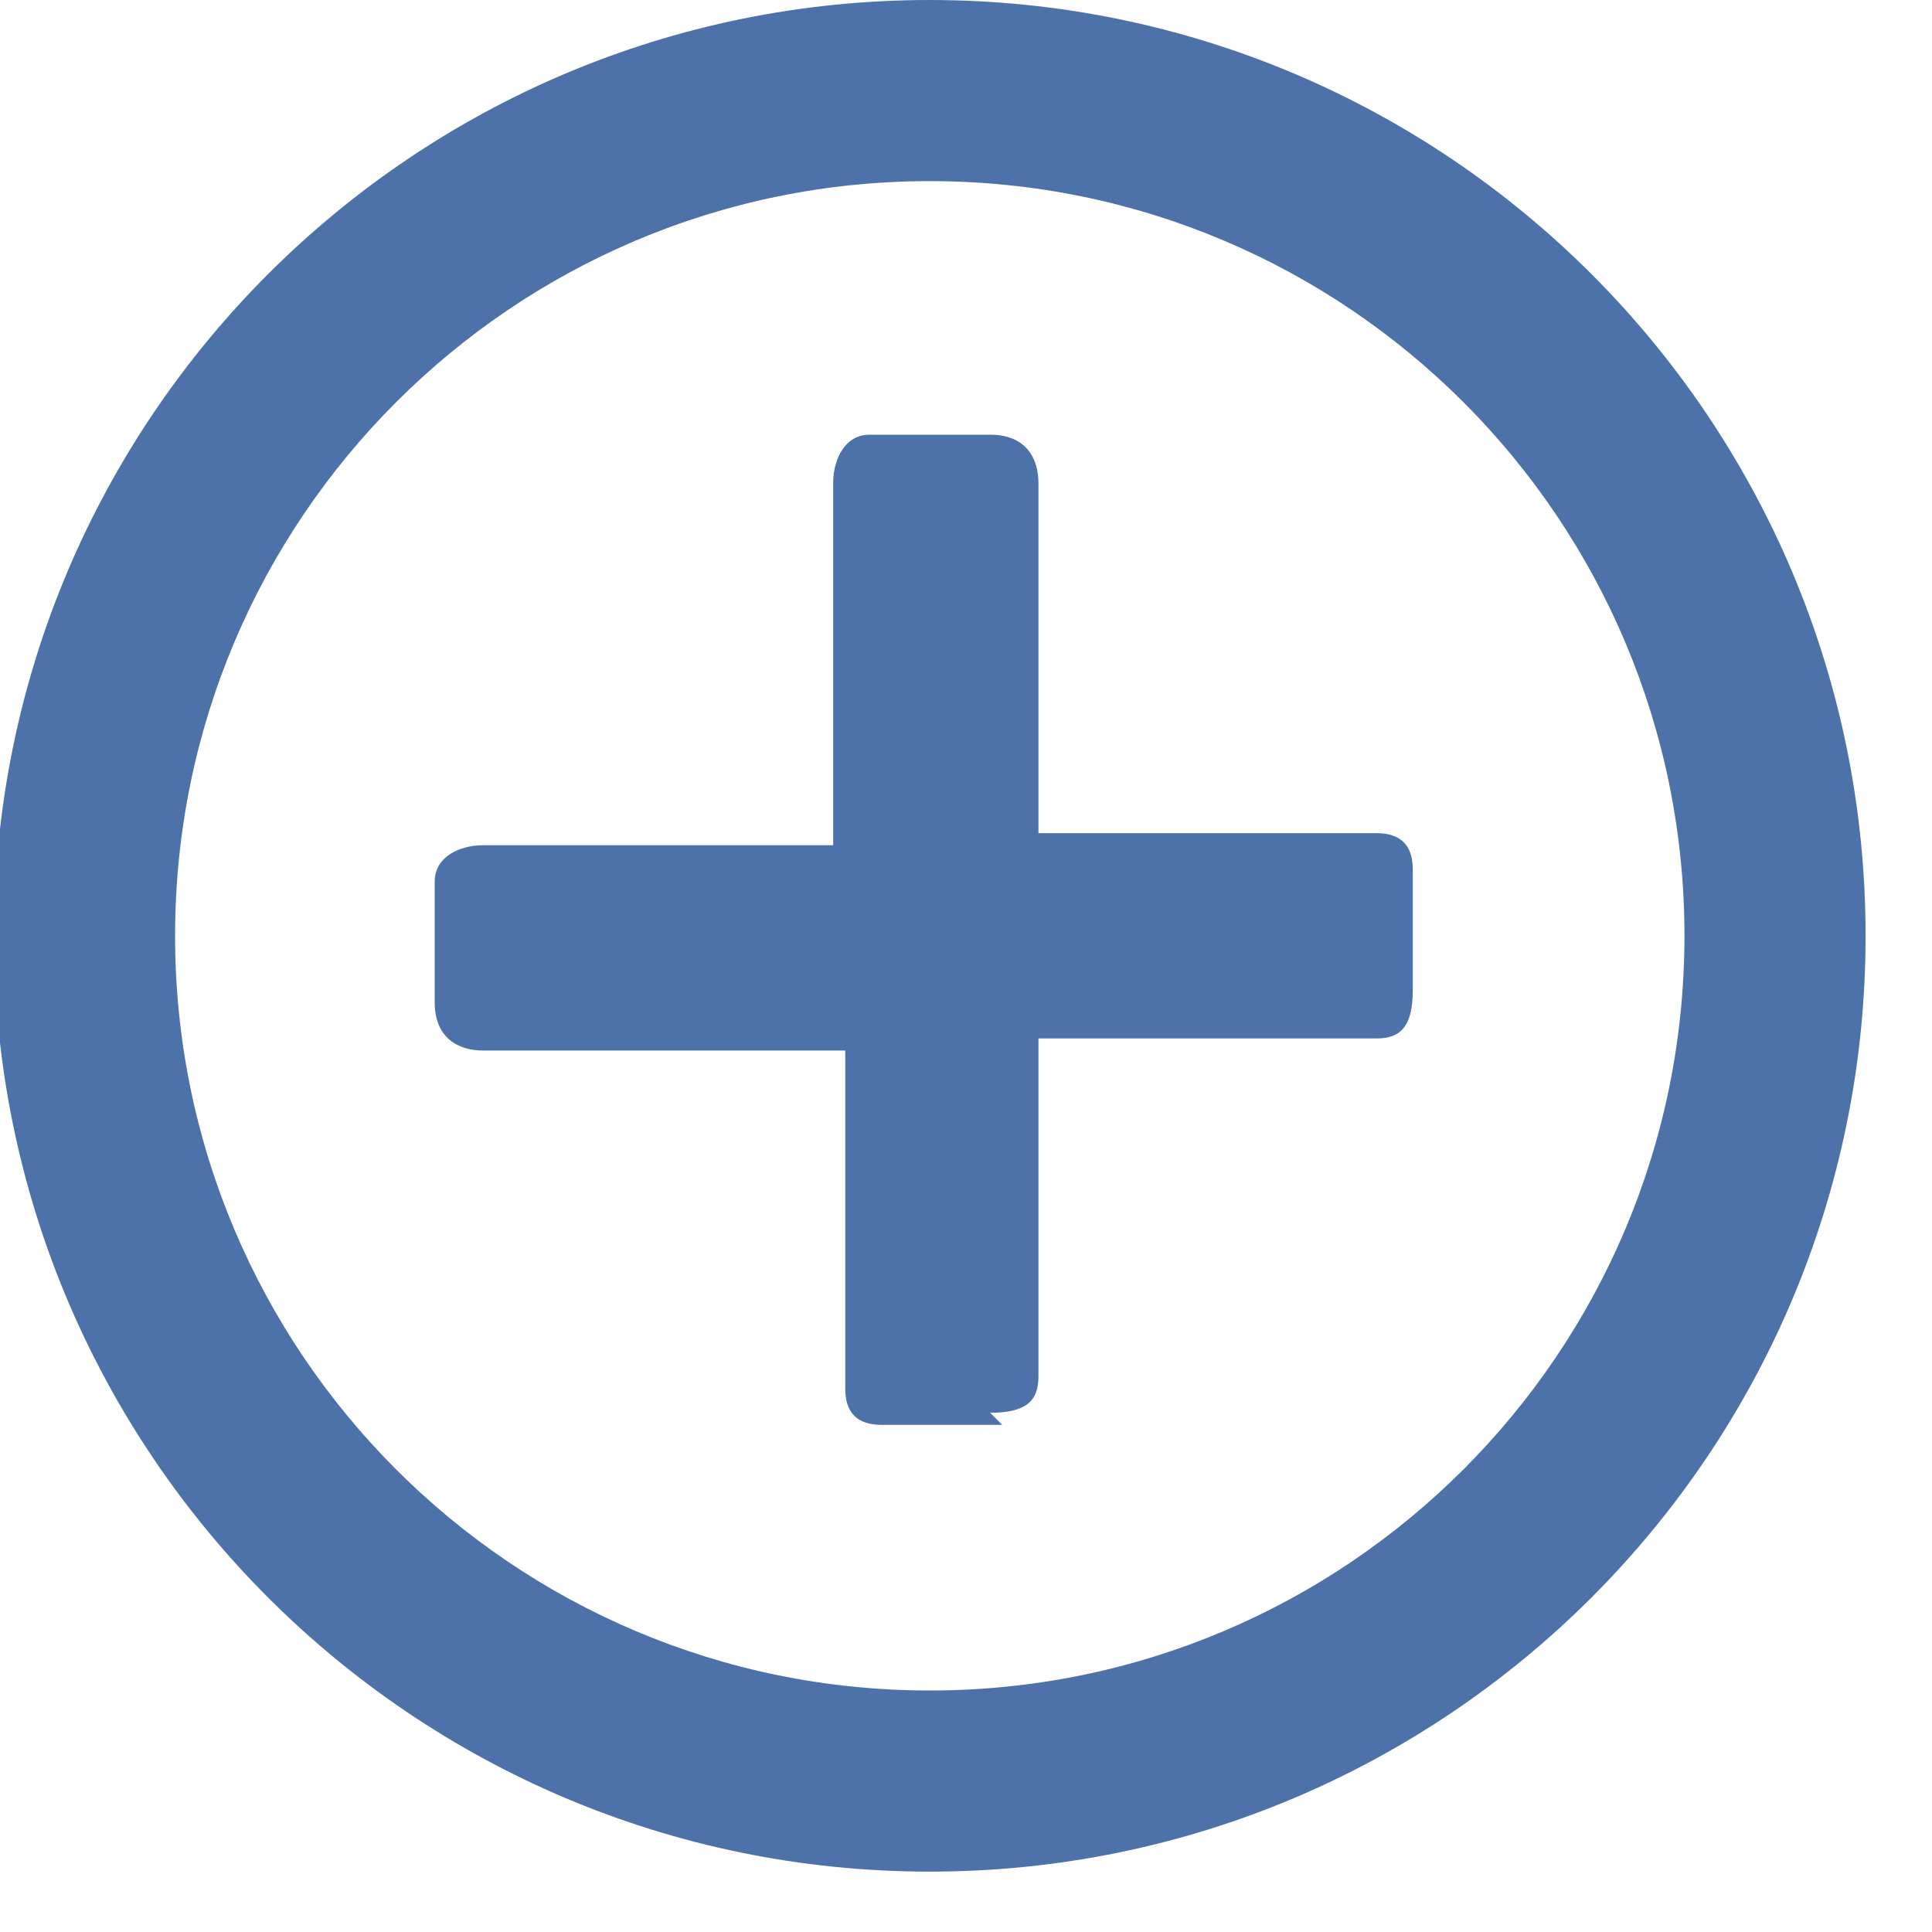
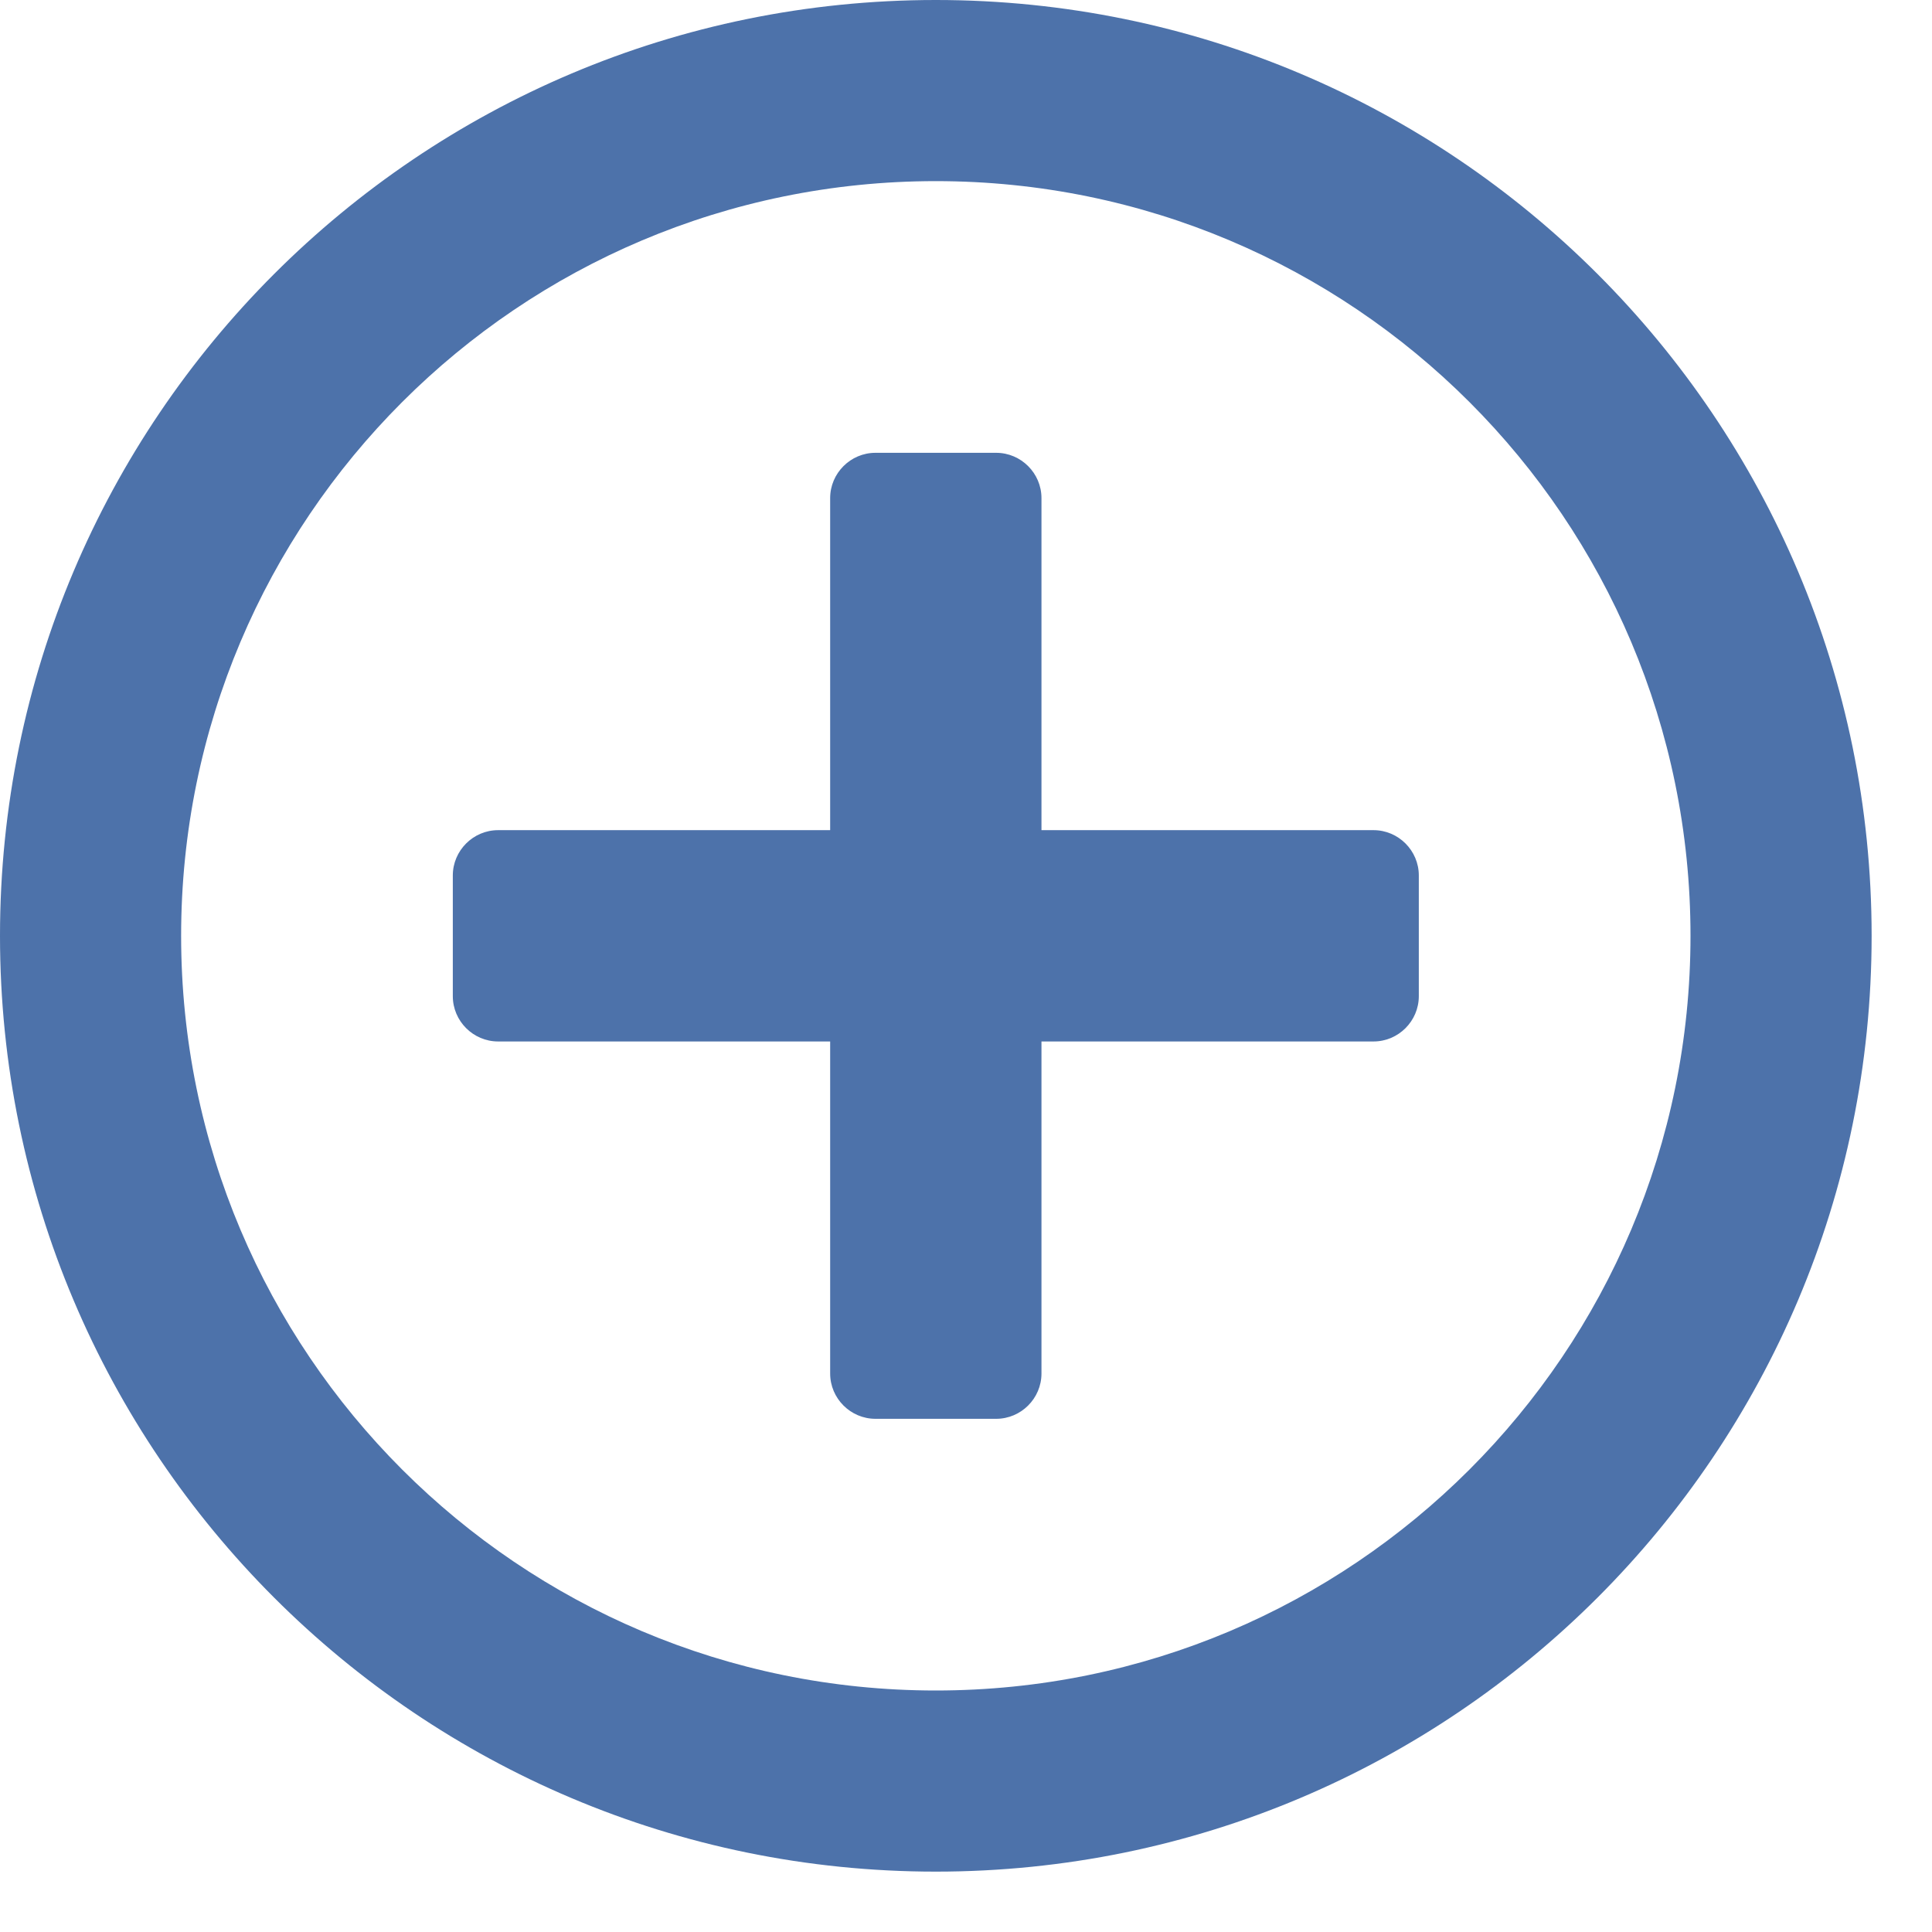
- <svg xmlns="http://www.w3.org/2000/svg" width="16" height="16">
-   <path d="M7.7 15.5A7.7 7.7 0 107.7 0a7.7 7.7 0 000 15.5zm0-1.5a6.2 6.2 0 110-12.5 6.2 6.2 0 010 12.5zm.5-2.3c.3 0 .4-.1.4-.3V8.6h2.8c.2 0 .3-.1.3-.4v-1c0-.2-.1-.3-.3-.3H8.6V4c0-.2-.1-.4-.4-.4h-1c-.2 0-.3.2-.3.4v3H4c-.2 0-.4.1-.4.3v1c0 .3.2.4.4.4h3v2.8c0 .2.1.3.3.3h1z" fill="#4D72AA" />
+ <svg xmlns="http://www.w3.org/2000/svg" width="16" height="16" viewBox="0 0 16 16" version="1.1">
+   <g fill="#4D72AA">
+     <path d="M7.75,15.5 C12.031,15.5 15.5,12.031 15.5,7.75 C15.5,3.469 12.031,0 7.75,0 C3.469,0 0,3.469 0,7.75 C0,12.031 3.469,15.5 7.75,15.5 Z M7.75,14 C4.297,14 1.5,11.203 1.5,7.75 C1.5,4.297 4.297,1.5 7.75,1.5 C11.203,1.5 14,4.297 14,7.75 C14,11.203 11.203,14 7.75,14 Z M8.25,11.75 C8.456,11.75 8.625,11.581 8.625,11.375 L8.625,8.625 L11.375,8.625 C11.581,8.625 11.75,8.456 11.75,8.25 L11.75,7.25 C11.75,7.044 11.581,6.875 11.375,6.875 L8.625,6.875 L8.625,4.125 C8.625,3.919 8.456,3.75 8.25,3.75 L7.25,3.75 C7.044,3.75 6.875,3.919 6.875,4.125 L6.875,6.875 L4.125,6.875 C3.919,6.875 3.75,7.044 3.75,7.25 L3.75,8.25 C3.75,8.456 3.919,8.625 4.125,8.625 L6.875,8.625 L6.875,11.375 C6.875,11.581 7.044,11.75 7.25,11.75 L8.25,11.75 Z" />
+   </g>
</svg>
